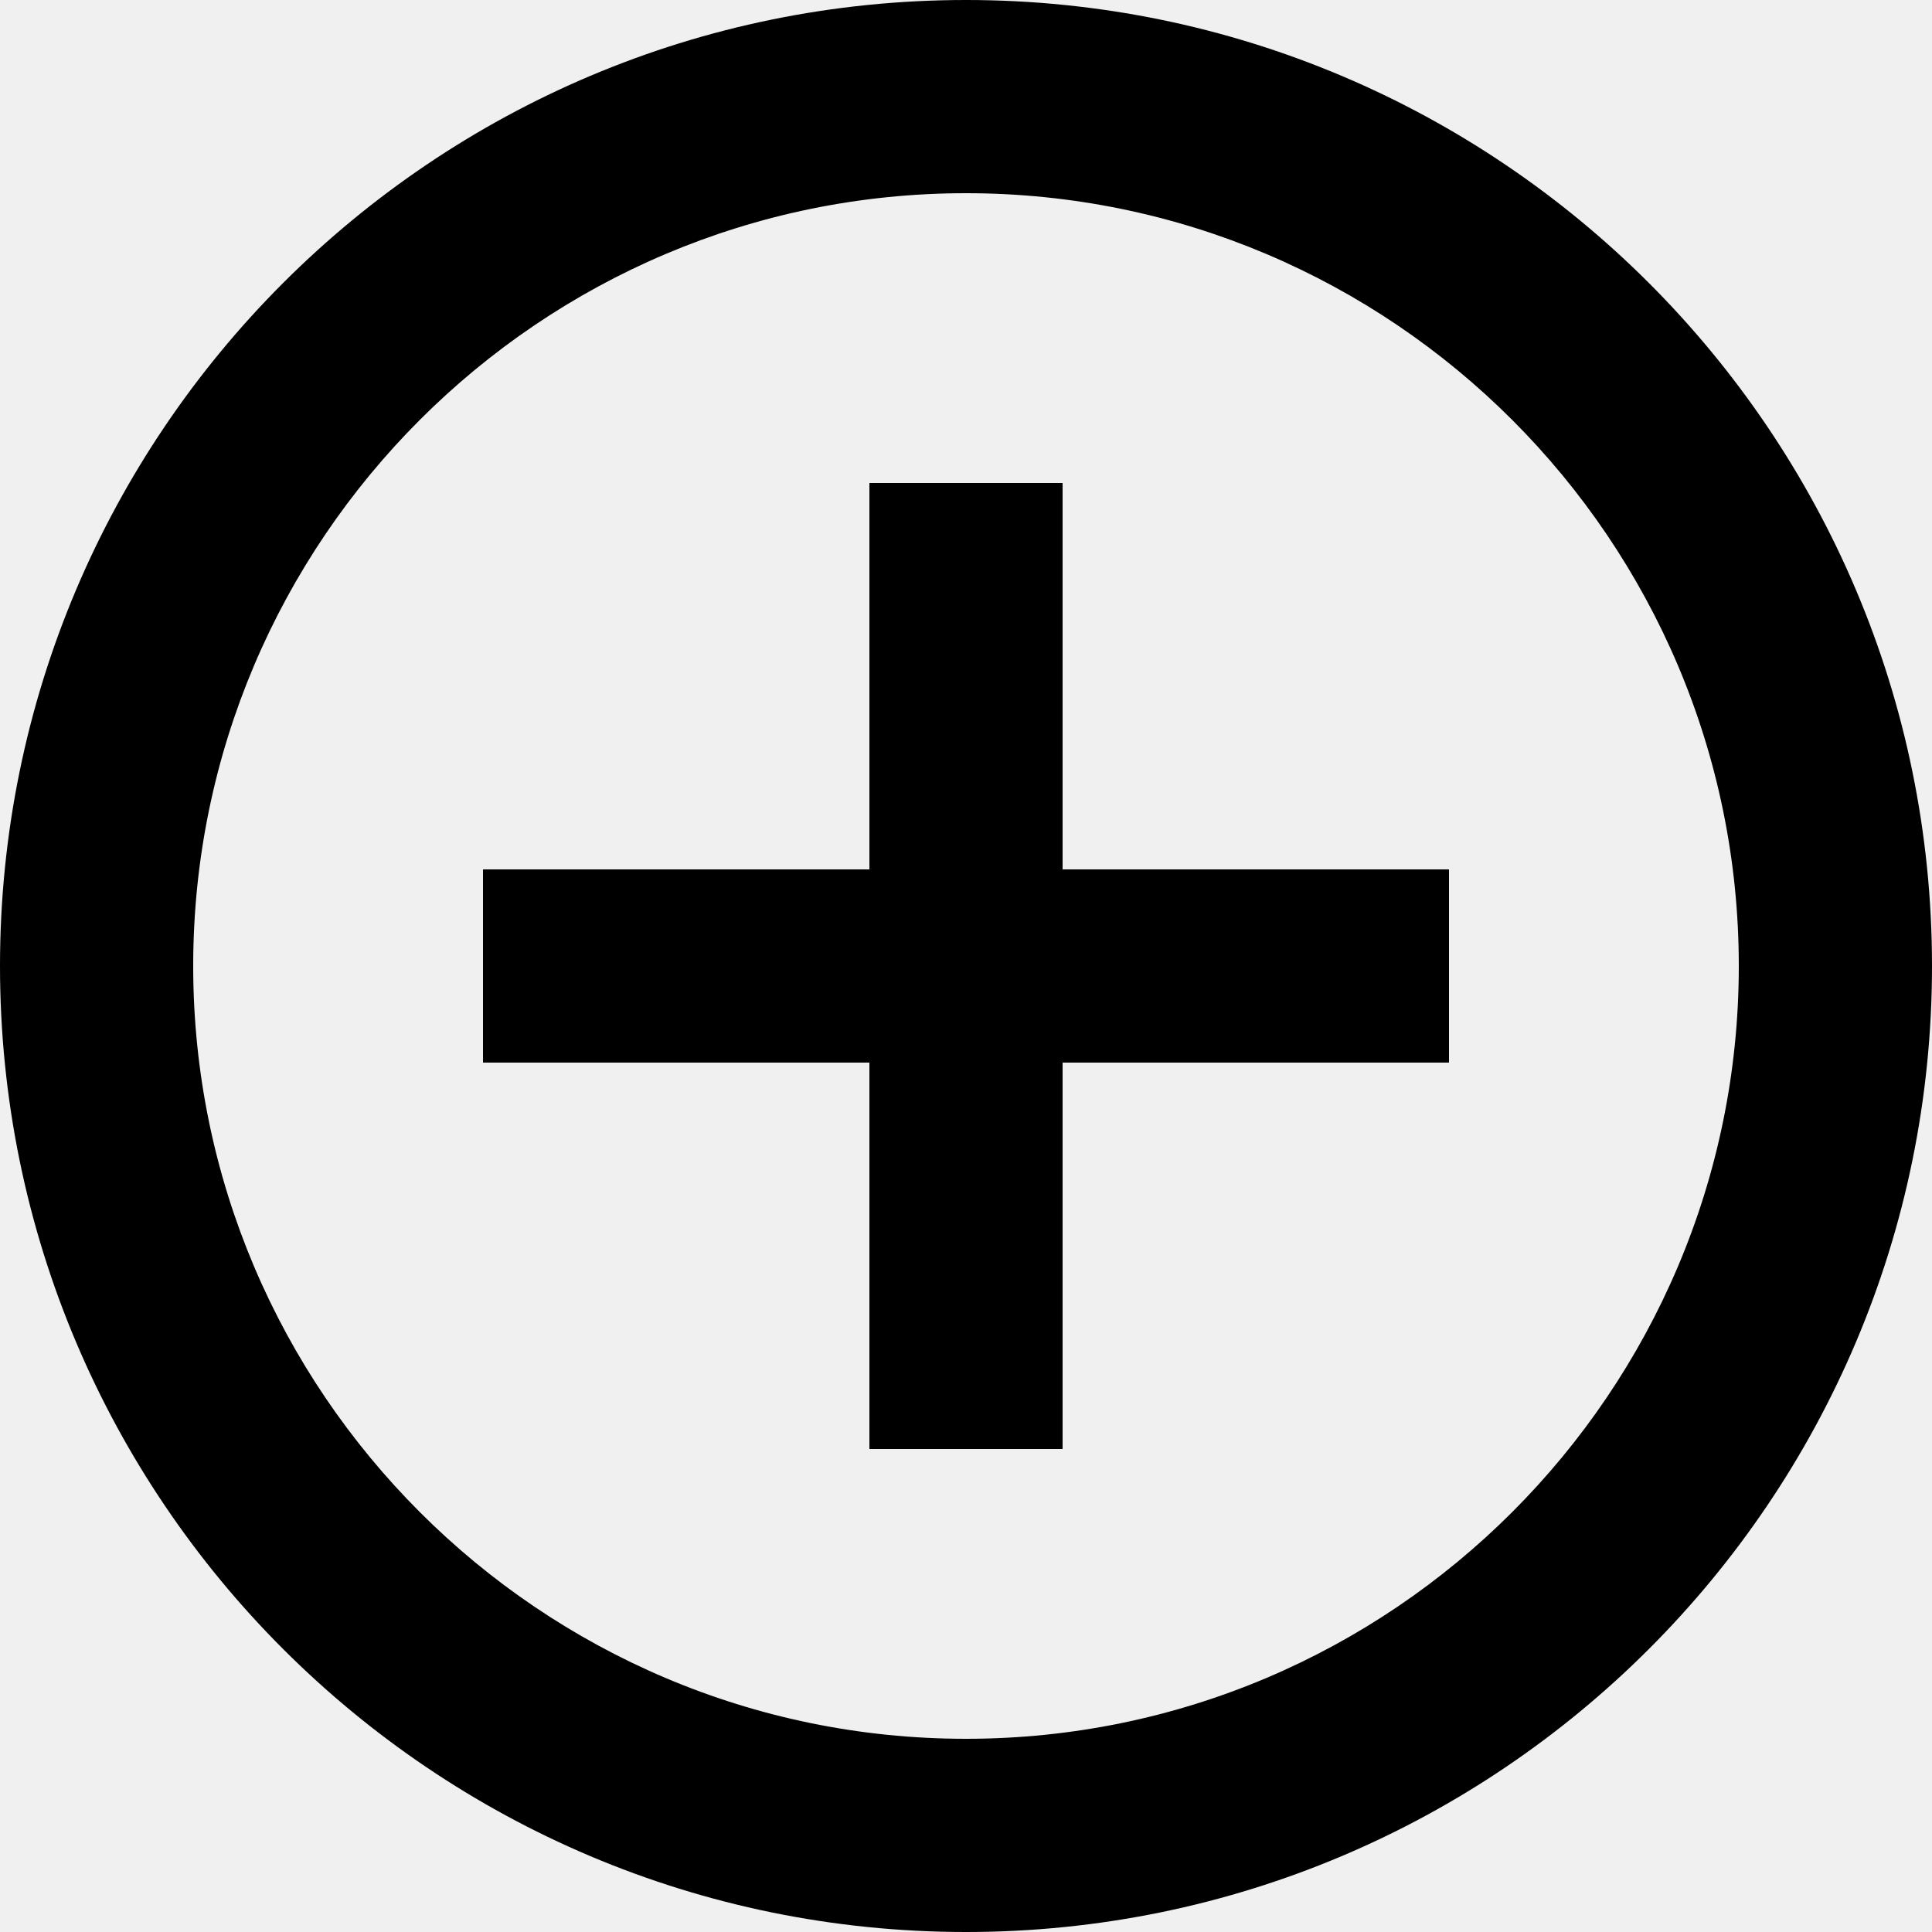
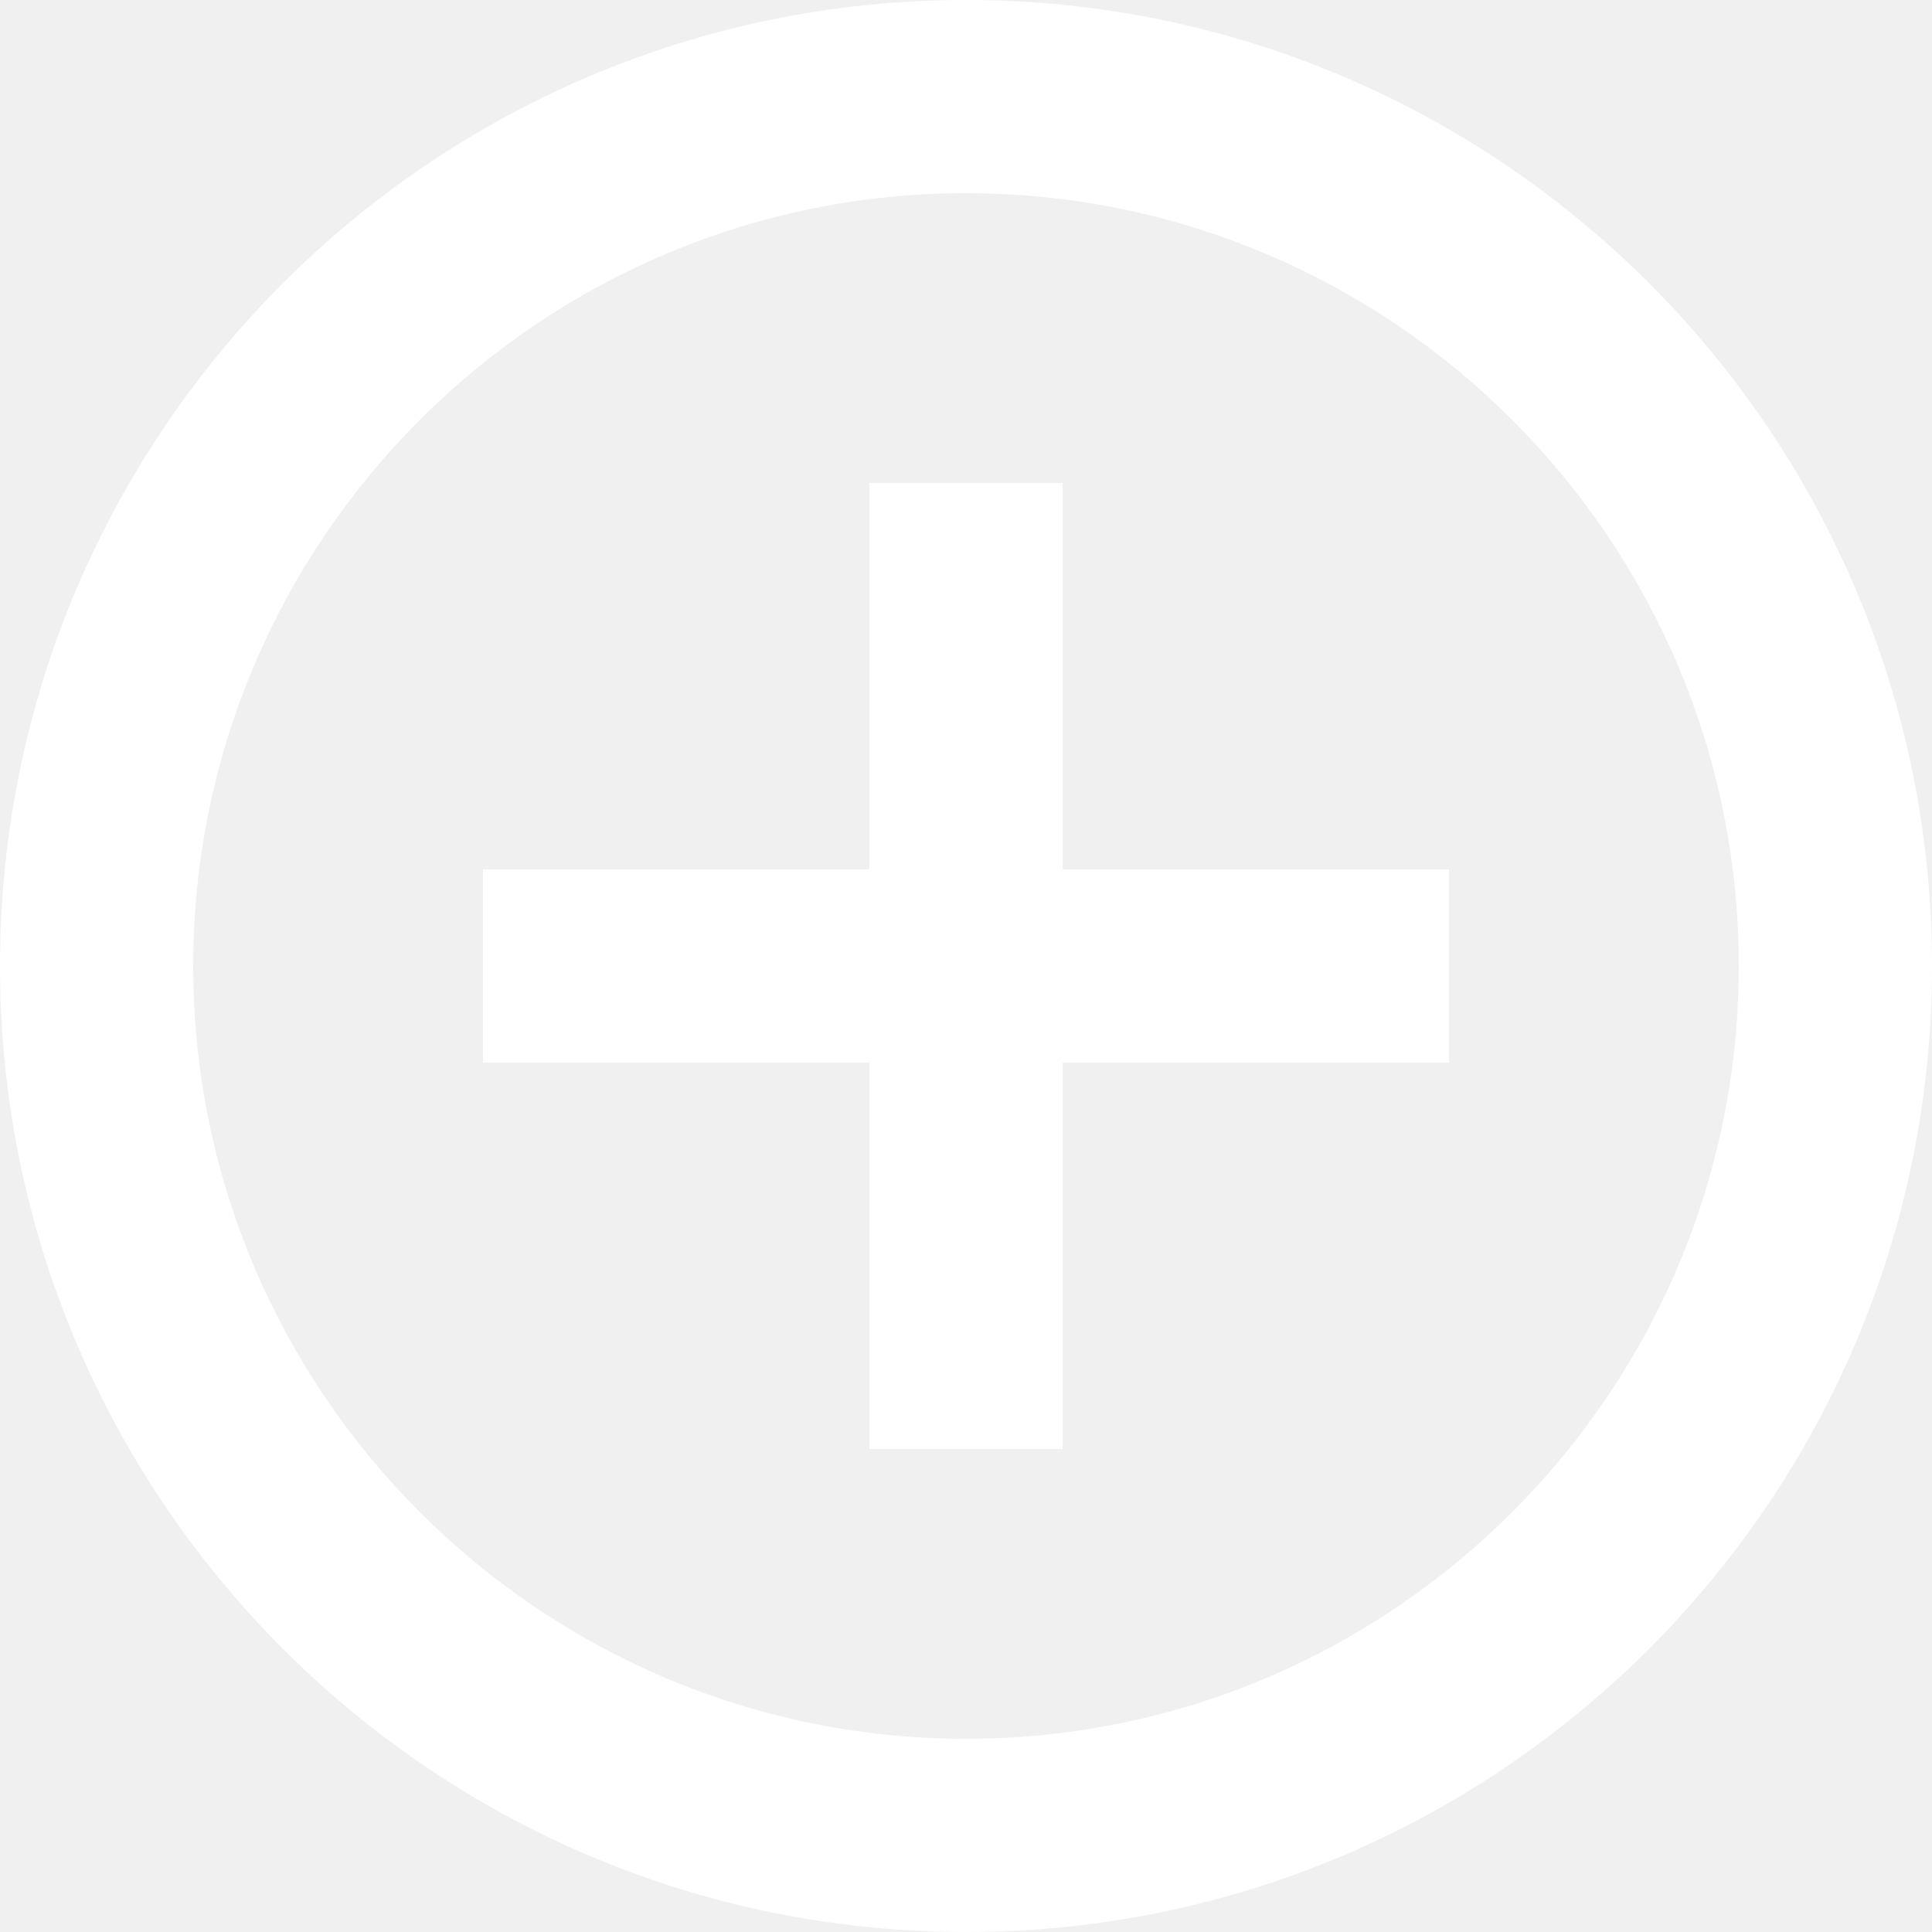
<svg xmlns="http://www.w3.org/2000/svg" width="45" height="45" viewBox="0 0 45 45" fill="none">
-   <path d="M24.75 11.25H20.25V20.25H11.25V24.75H20.25V33.75H24.75V24.75H33.75V20.25H24.75V11.25ZM22.5 0C10.08 0 0 10.08 0 22.5C0 34.92 10.08 45 22.5 45C34.92 45 45 34.92 45 22.5C45 10.08 34.92 0 22.5 0ZM22.5 40.5C12.578 40.5 4.5 32.422 4.5 22.5C4.5 12.578 12.578 4.5 22.5 4.5C32.422 4.5 40.5 12.578 40.5 22.5C40.5 32.422 32.422 40.5 22.5 40.5Z" fill="black" />
+   <path d="M24.75 11.25H20.25V20.25H11.25V24.75H20.25V33.75H24.75V24.75H33.75V20.25H24.75V11.25ZM22.5 0C10.08 0 0 10.08 0 22.5C0 34.92 10.08 45 22.5 45C34.92 45 45 34.92 45 22.5C45 10.08 34.92 0 22.5 0ZM22.5 40.5C12.578 40.5 4.5 32.422 4.5 22.5C4.5 12.578 12.578 4.5 22.5 4.5C32.422 4.5 40.5 12.578 40.5 22.5C40.5 32.422 32.422 40.5 22.5 40.5Z" fill="white" />
</svg>
